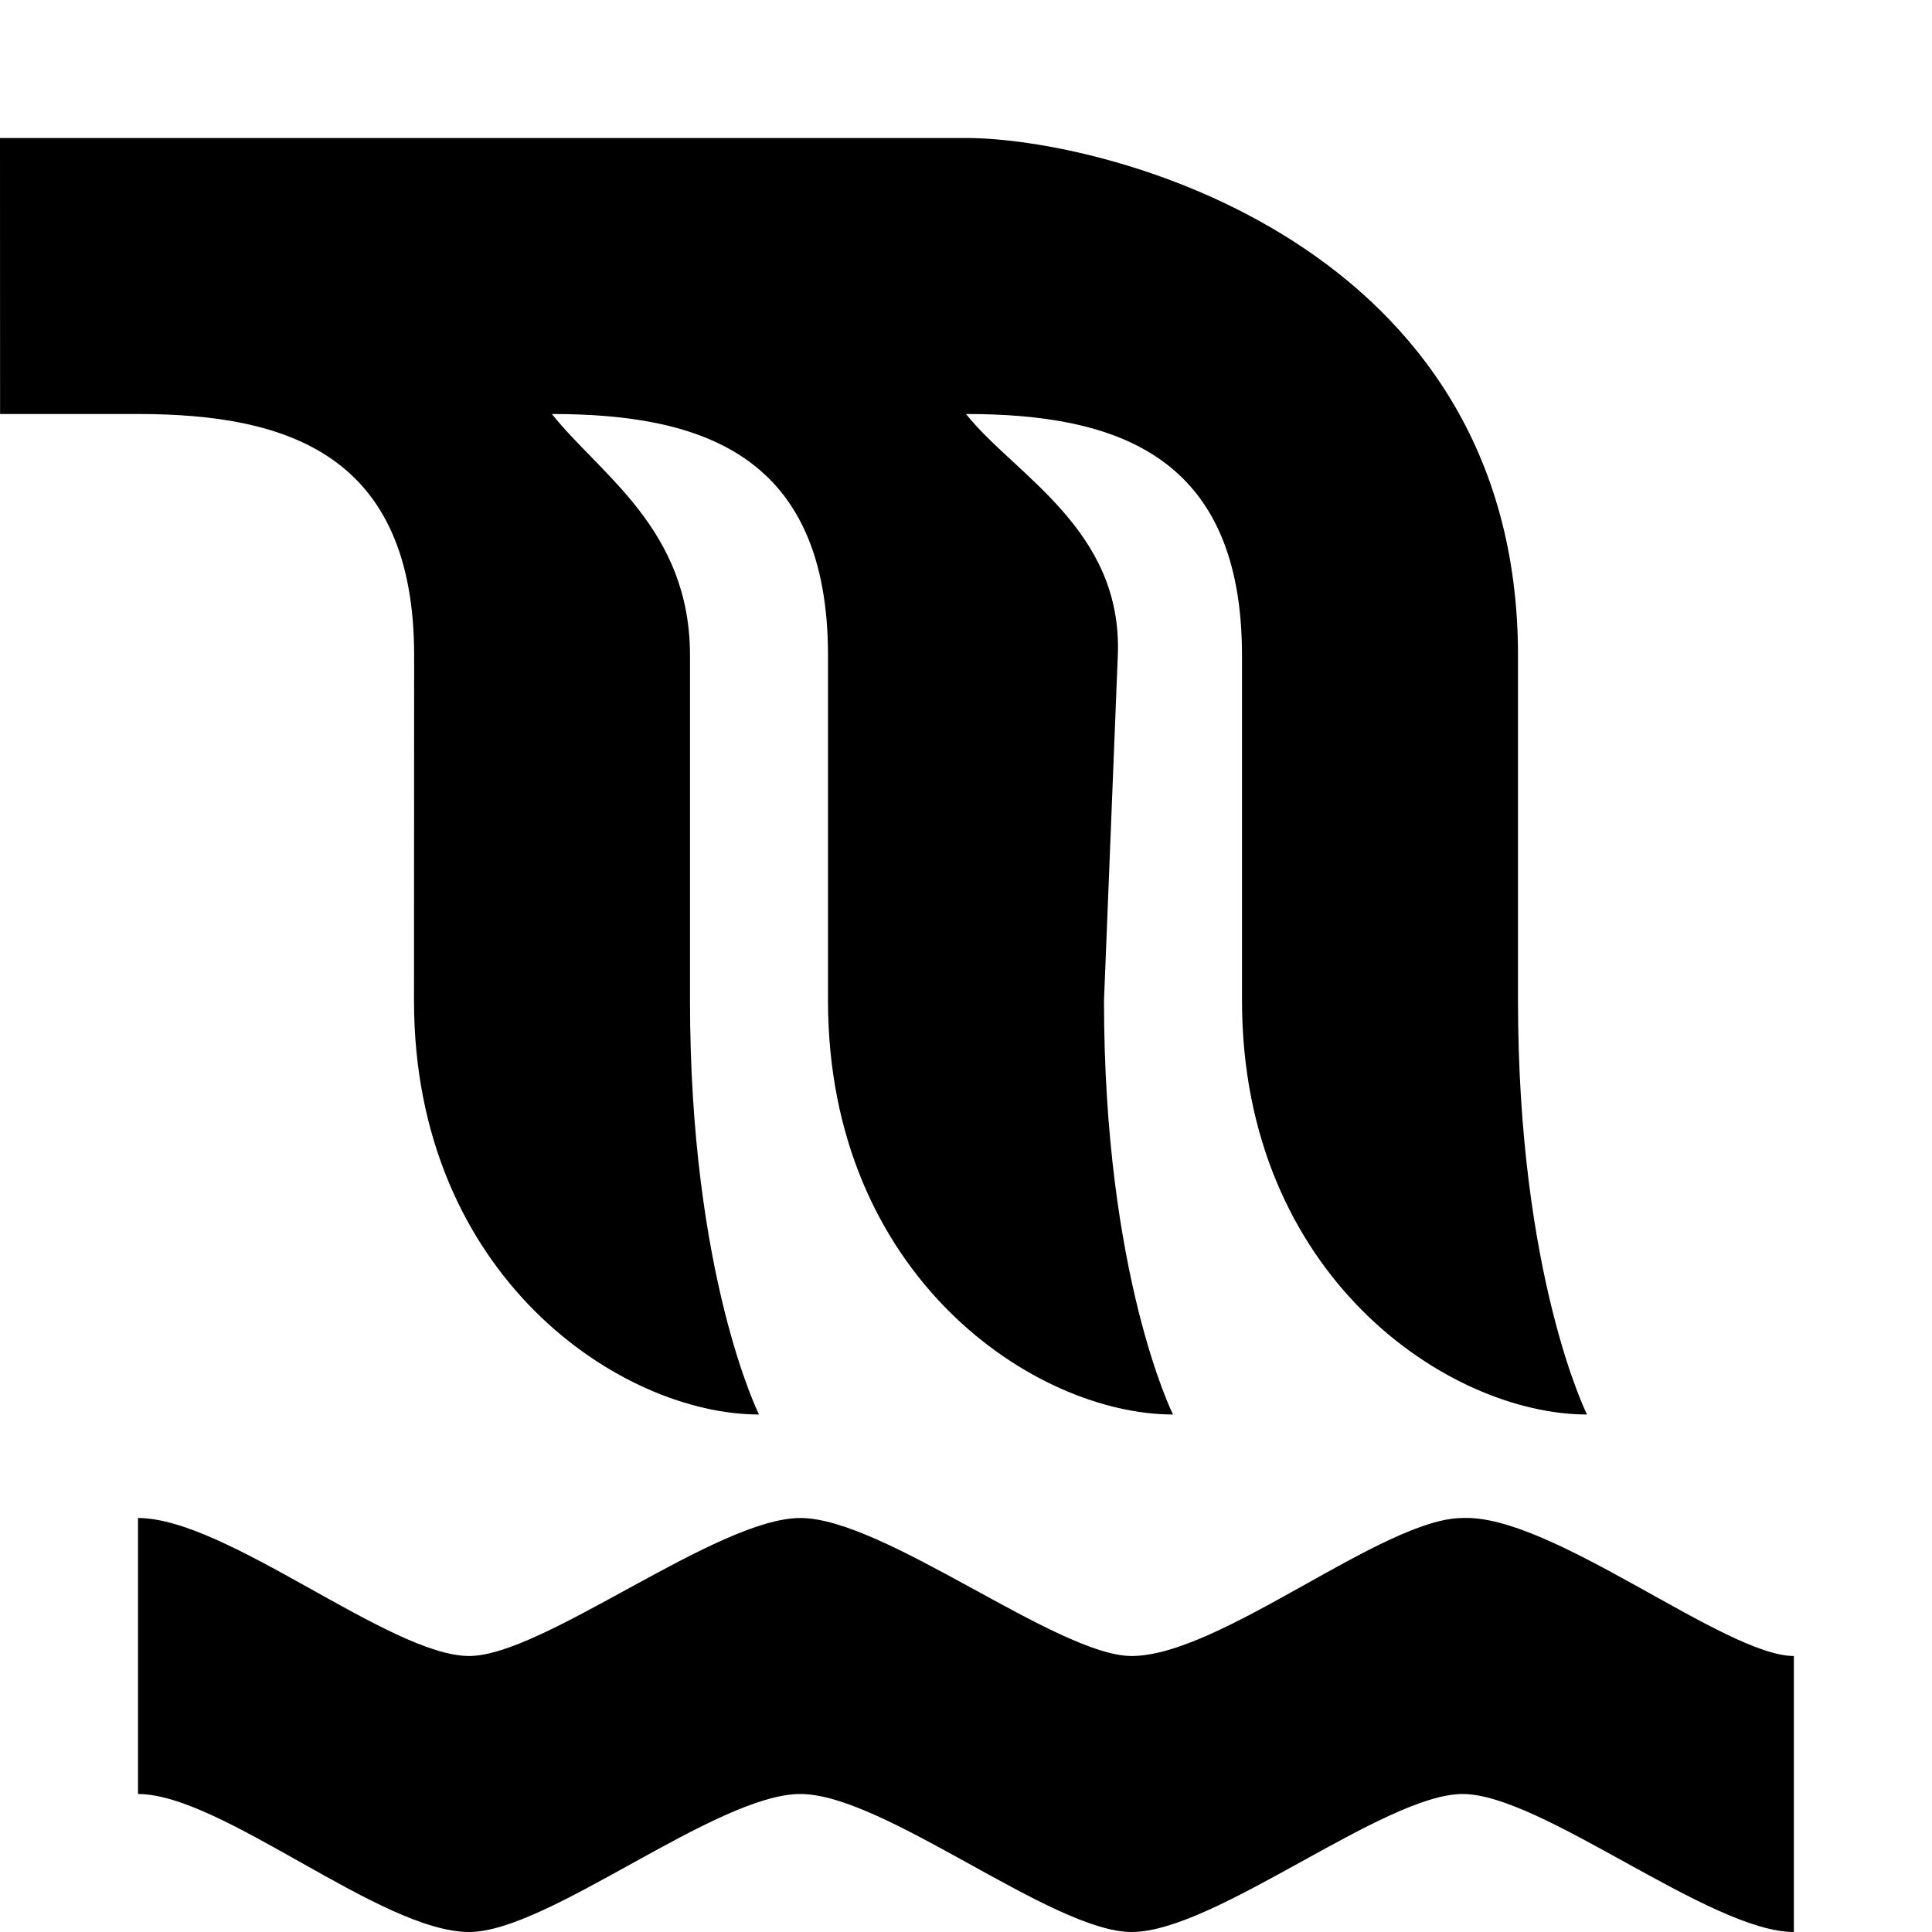
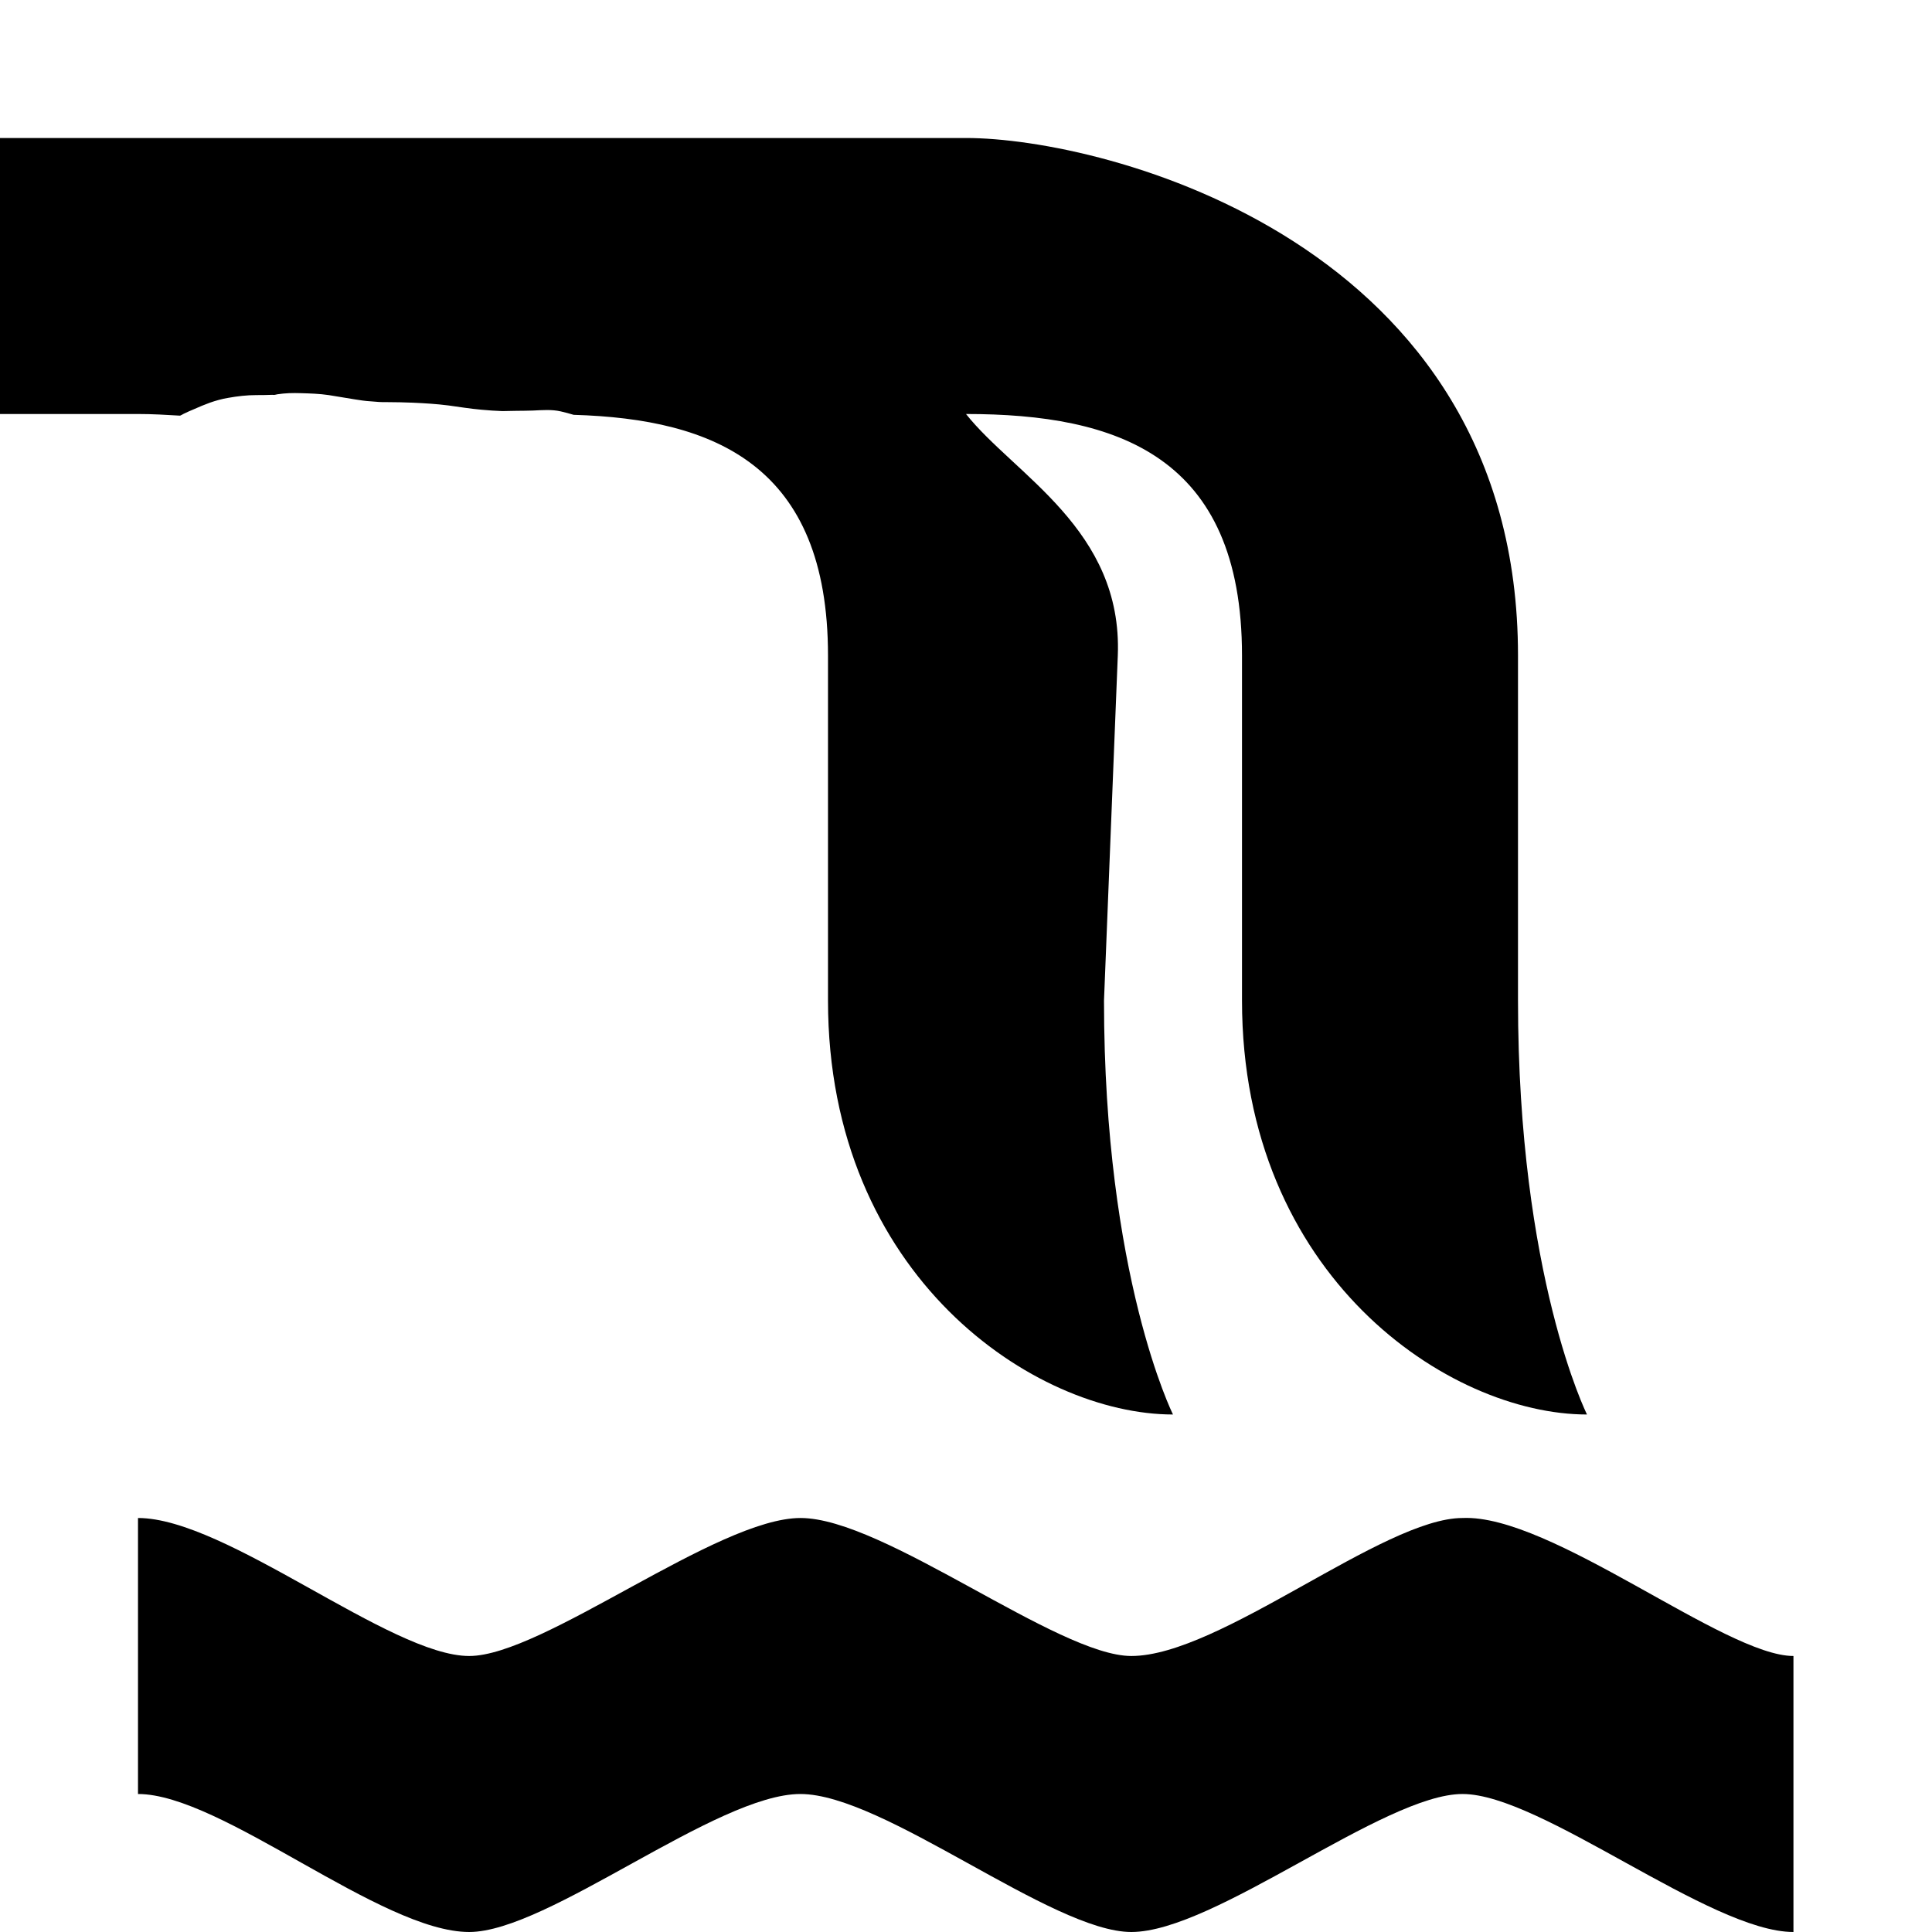
- <svg xmlns="http://www.w3.org/2000/svg" width="14" height="14" viewBox="0 0 14 14">
-   <path d="m1 11c0.641 0 1.829 1 2.4 1 0.535 0 1.795-1 2.4-1s1.866 1 2.4 1c0.642 0 1.825-1 2.399-1 0.641-0.029 1.902 1 2.4 1v2c-0.604 0-1.83-1-2.4-1-0.569 0-1.795 1-2.399 1-0.574 0-1.795-1-2.4-1-0.609 0-1.829 1-2.4 1-0.64 0-1.794-1-2.4-1zm0-8c1.094 0 2.001 0.3 2.001 1.75l-1e-3 2.5c0 2 1.5 3 2.5 3 0 0-0.5-1-0.5-3v-2.5c0-0.915-0.649-1.308-1.001-1.75 1.094 0 2.001 0.3 2.001 1.75v2.5c0 2 1.5 3 2.5 3 0 0-0.5-1-0.5-3l0.1-2.5c0.037-0.914-0.749-1.308-1.1-1.75 1.093 0 2 0.3 2 1.75v2.5c0 2 1.5 3 2.5 3 0 0-0.5-1-0.5-3v-2.5c0-3-3-3.75-4-3.75h-7l5e-4 2z" />
+ <svg xmlns="http://www.w3.org/2000/svg" width="14" height="14" viewBox="0 0 14 14" version="1.1" id="svg1">
+   <defs id="defs1" />
+   <path id="path1" d="m 0,1 v 2 h 1 c 0.104,0 0.205,0.006 0.305,0.012 0.007,-0.003 0.015,-0.007 0.027,-0.014 0.026,-0.013 0.055,-0.025 0.074,-0.033 0.037,-0.017 0.077,-0.033 0.115,-0.047 0.04,-0.014 0.088,-0.028 0.133,-0.035 0.067,-0.012 0.135,-0.02 0.203,-0.02 0.039,-2.797e-4 0.078,-2.062e-4 0.117,-0.002 0.009,-3.7e-4 0.004,0.004 0.037,-0.004 0.028,-0.004 0.056,-0.007 0.084,-0.008 0.028,-8.938e-4 0.056,-0.001 0.084,0 0.067,0.002 0.136,0.004 0.203,0.014 0.063,0.01 0.126,0.021 0.189,0.031 0.038,0.006 0.075,0.012 0.113,0.014 0.041,0.004 0.082,0.007 0.123,0.006 0.061,6.8e-4 0.123,0.001 0.184,0.004 0.086,0.004 0.172,0.009 0.258,0.02 0.08,0.011 0.16,0.024 0.24,0.031 0.05,0.005 0.102,0.008 0.152,0.01 0.034,-9.82e-5 0.069,-0.002 0.104,-0.002 0.039,-5.4e-4 0.078,-4.862e-4 0.117,-0.002 0.067,-0.003 0.135,-0.009 0.201,0.006 0.032,0.007 0.063,0.016 0.094,0.025 C 5.178,3.036 6,3.372 6,4.75 v 2.5 c 0,2 1.5,3 2.5,3 0,0 -0.5,-1 -0.5,-3 l 0.1,-2.5 C 8.136,3.836 7.351,3.442 7,3 8.093,3 9,3.3 9,4.75 v 2.5 c 0,2 1.5,3 2.5,3 0,0 -0.5,-1 -0.5,-3 V 4.75 C 11,1.75 8,1 7,1 Z m 1,10 v 2 c 0.606,0 1.76,1 2.4,1 0.571,0 1.791,-1 2.4,-1 0.605,0 1.824,1 2.398,1 0.604,0 1.831,-1 2.4,-1 0.57,0 1.794,1 2.398,1 v -2 c -0.498,0 -1.757,-1.029 -2.398,-1 -0.574,0 -1.758,1 -2.4,1 C 7.665,12 6.406,11 5.801,11 5.196,11 3.935,12 3.4,12 2.829,12 1.641,11 1,11 Z" />
</svg>
